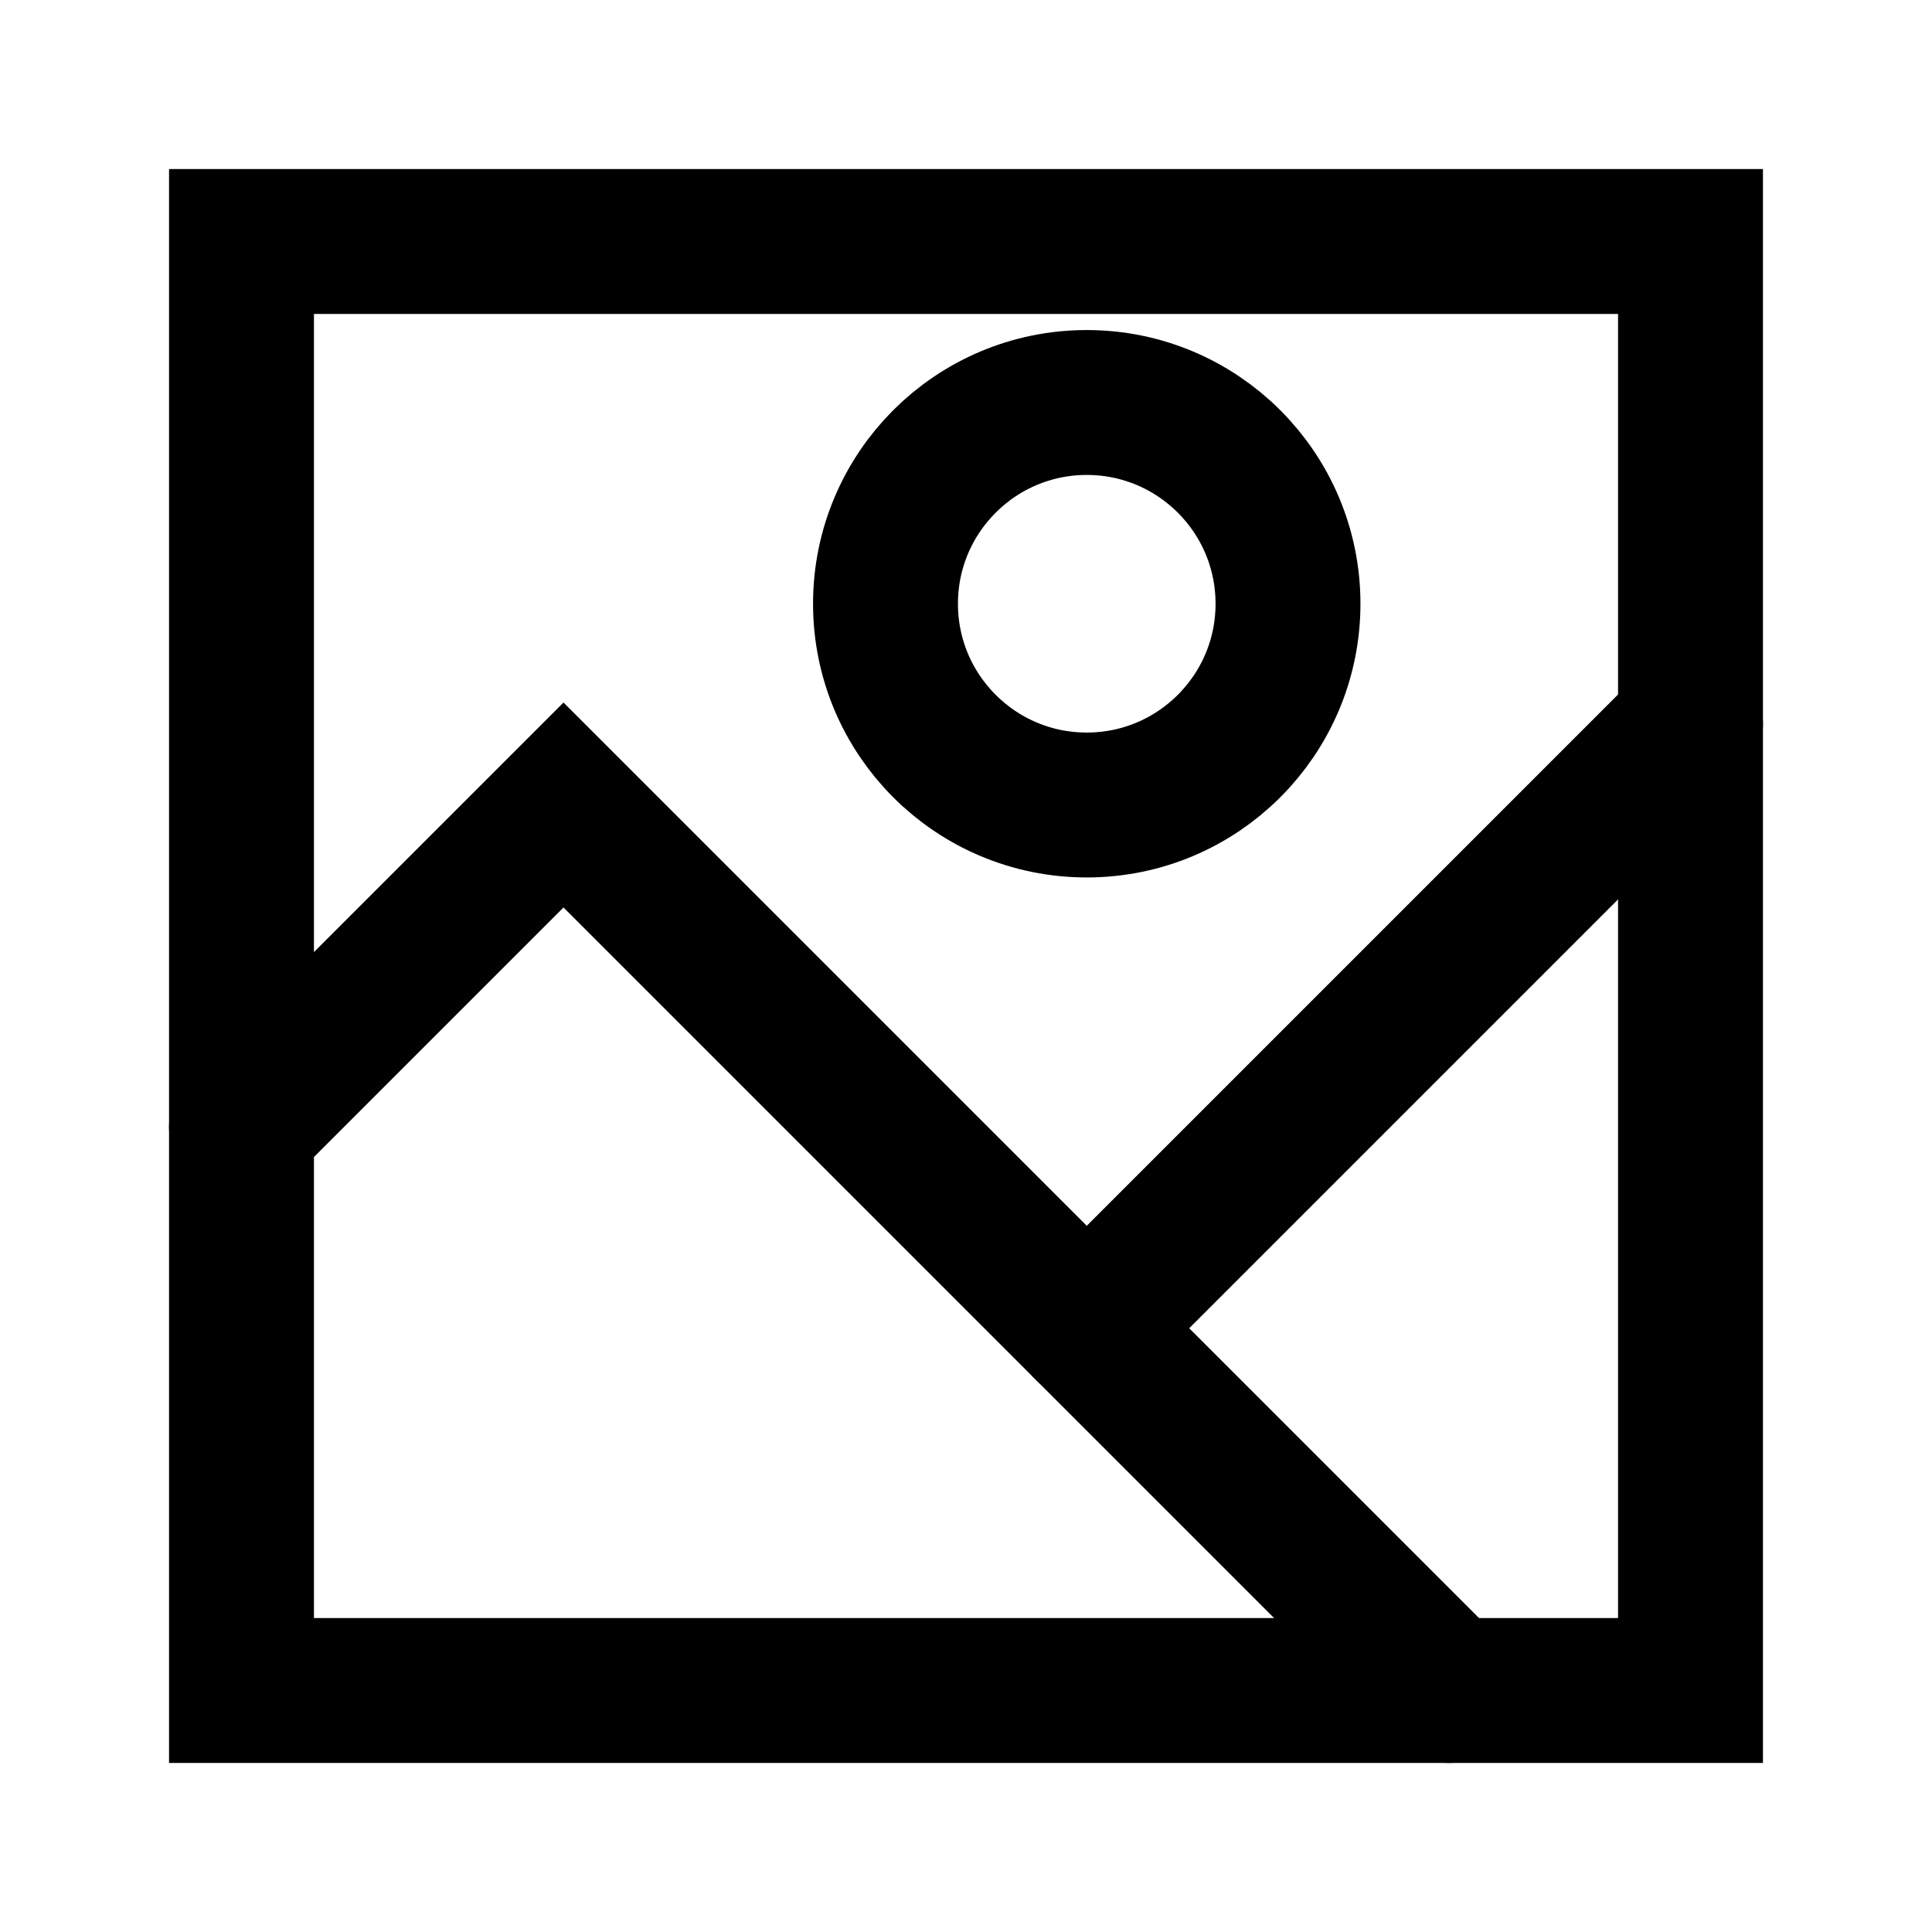
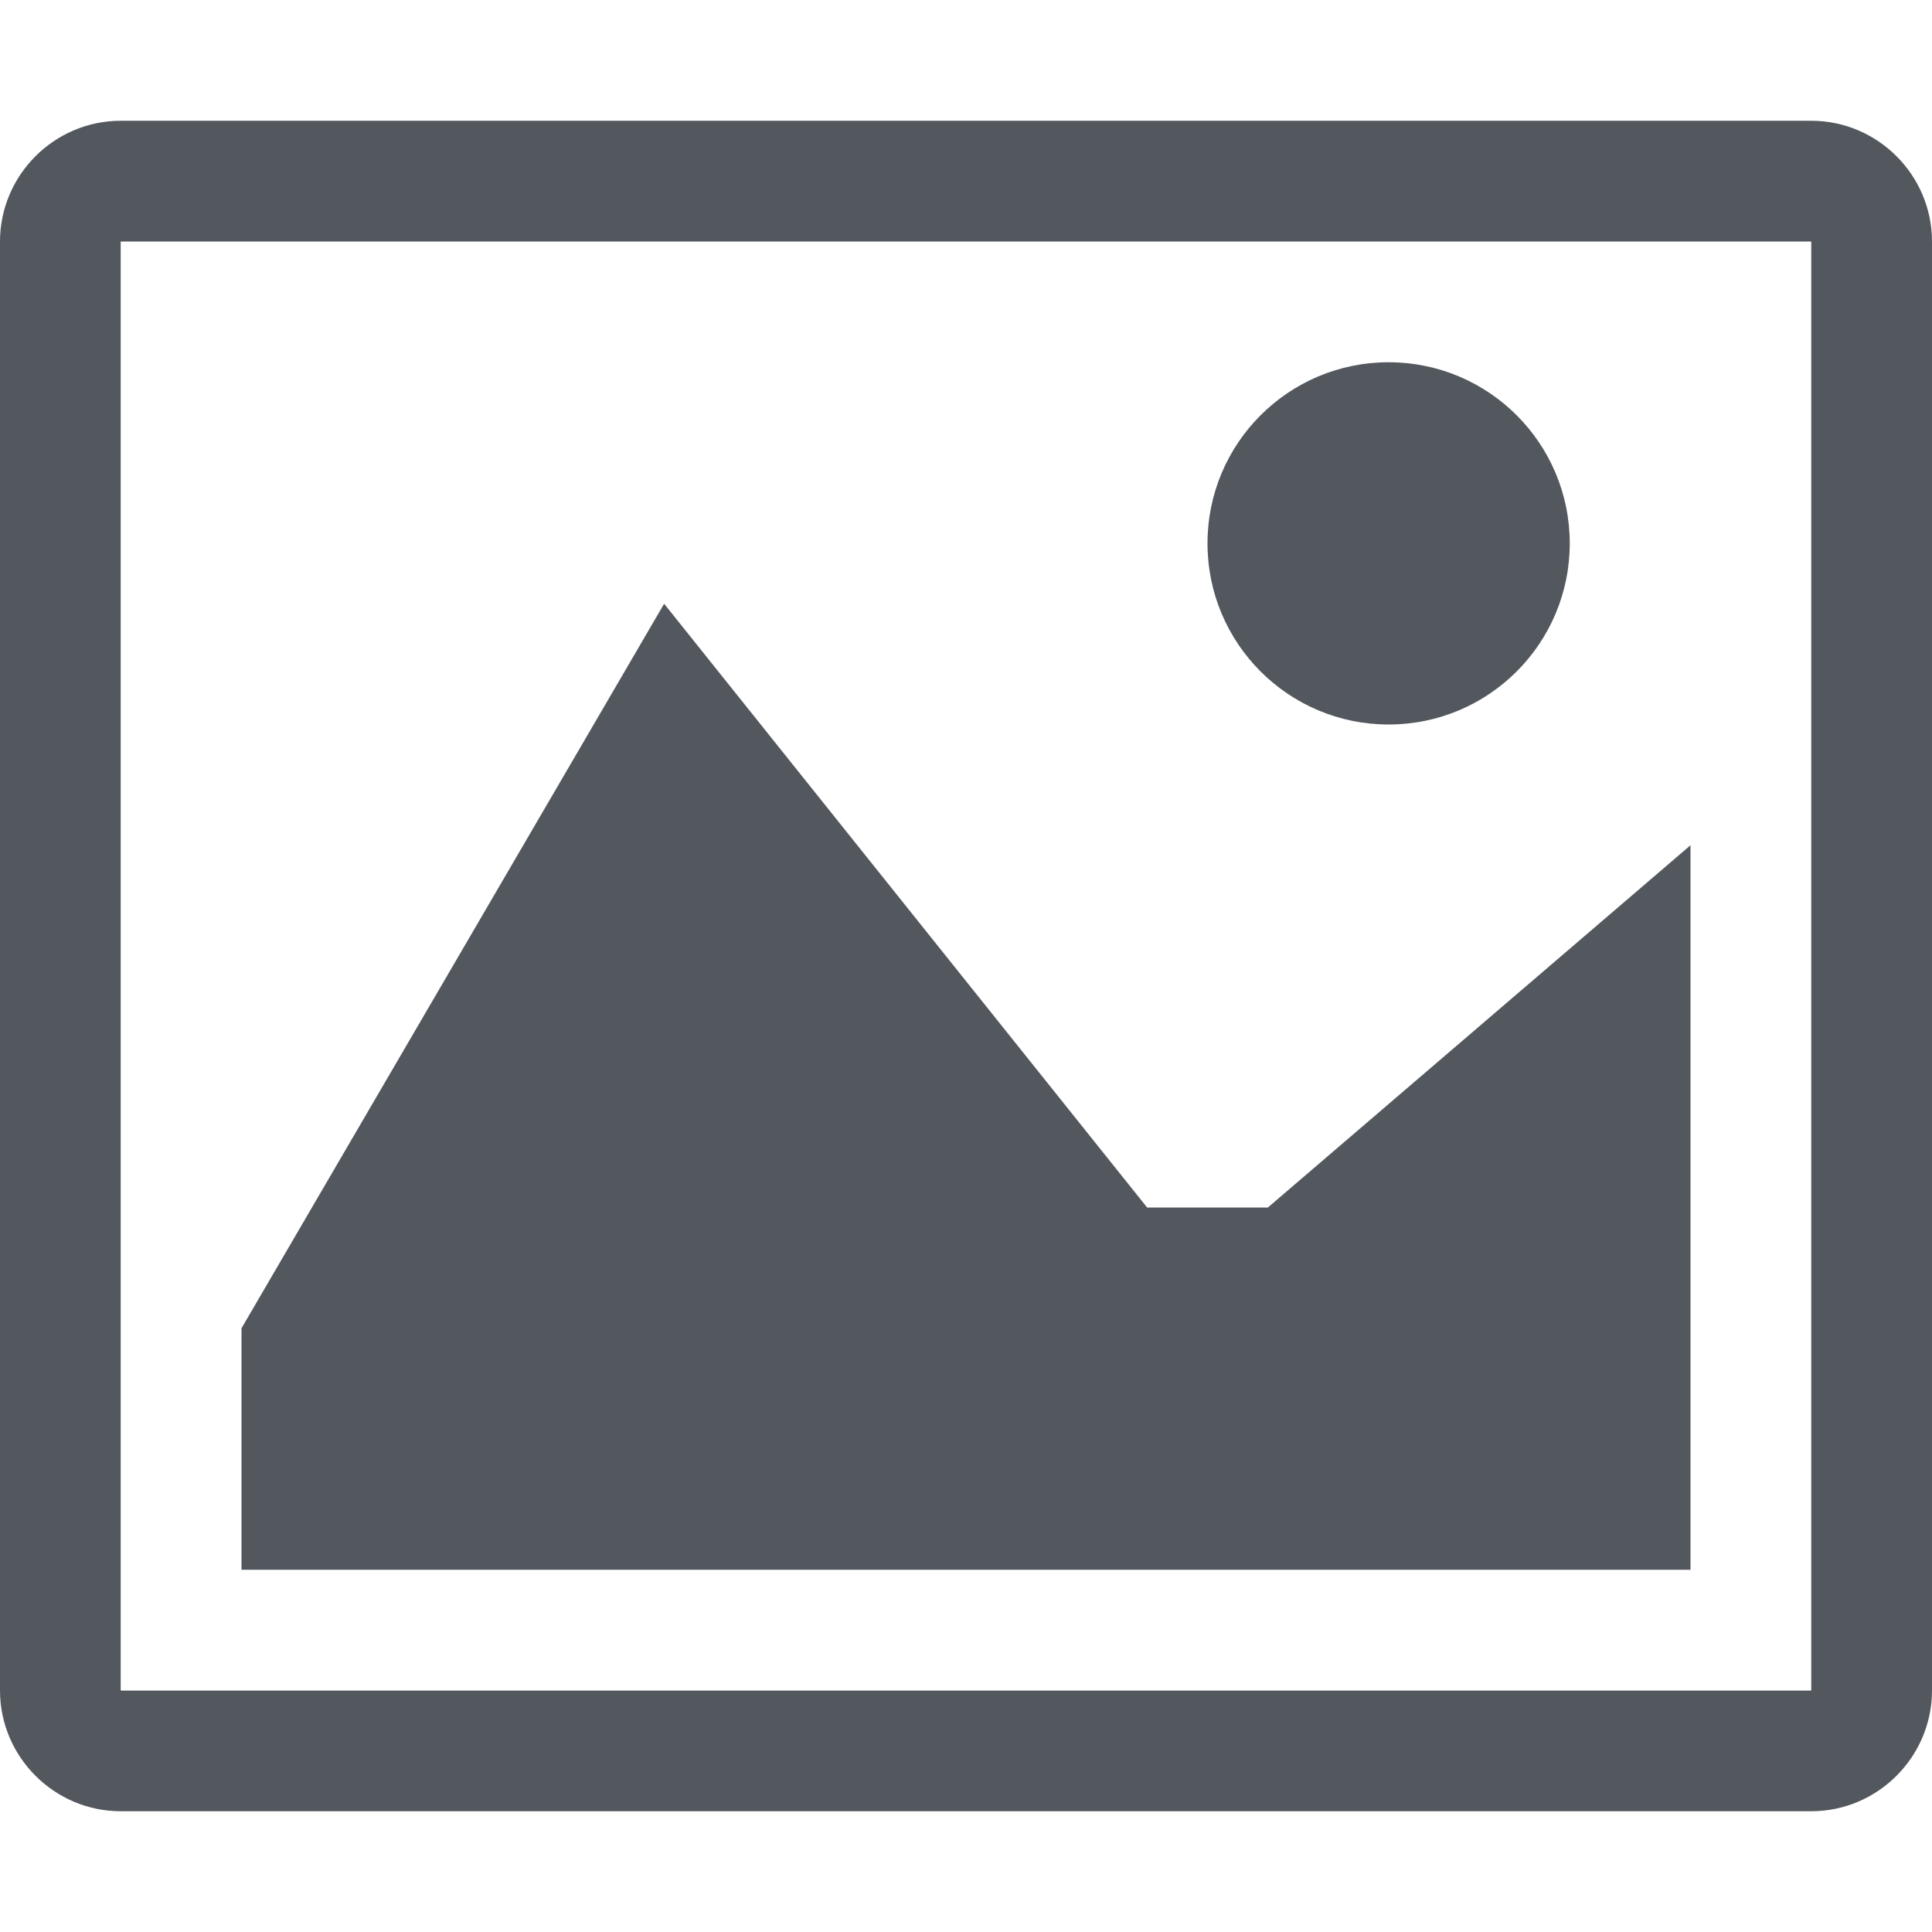
- <svg xmlns="http://www.w3.org/2000/svg" width="40px" height="40px" viewBox="0 0 24 24" role="img" aria-labelledby="imageIconTitle" stroke="#000000" stroke-width="1.8" stroke-linecap="square" stroke-linejoin="miter" fill="none" color="#000000">
-   <rect width="18" height="18" x="3" y="3" />
-   <path stroke-linecap="round" d="M3 14l4-4 11 11" />
-   <circle cx="13.5" cy="7.5" r="2.5" />
-   <path stroke-linecap="round" d="M13.5 16.5L21 9" />
+ <svg xmlns="http://www.w3.org/2000/svg" version="1.1" width="32" height="32" viewBox="0 0 32 32" fill="#53585F">
+   <path d="M29.996 4c0.001 0.001 0.003 0.002 0.004 0.004v23.993c-0.001 0.001-0.002 0.003-0.004 0.004h-27.993c-0.001-0.001-0.003-0.002-0.004-0.004v-23.993c0.001-0.001 0.002-0.003 0.004-0.004h27.993zM30 2h-28c-1.1 0-2 0.9-2 2v24c0 1.1 0.9 2 2 2h28c1.1 0 2-0.9 2-2v-24c0-1.1-0.9-2-2-2v0z" />
+   <path d="M26 9c0 1.657-1.343 3-3 3s-3-1.343-3-3 1.343-3 3-3 3 1.343 3 3z" />
+   <path d="M28 26h-24v-4l7-12 8 10h2l7-6z" />
</svg>
